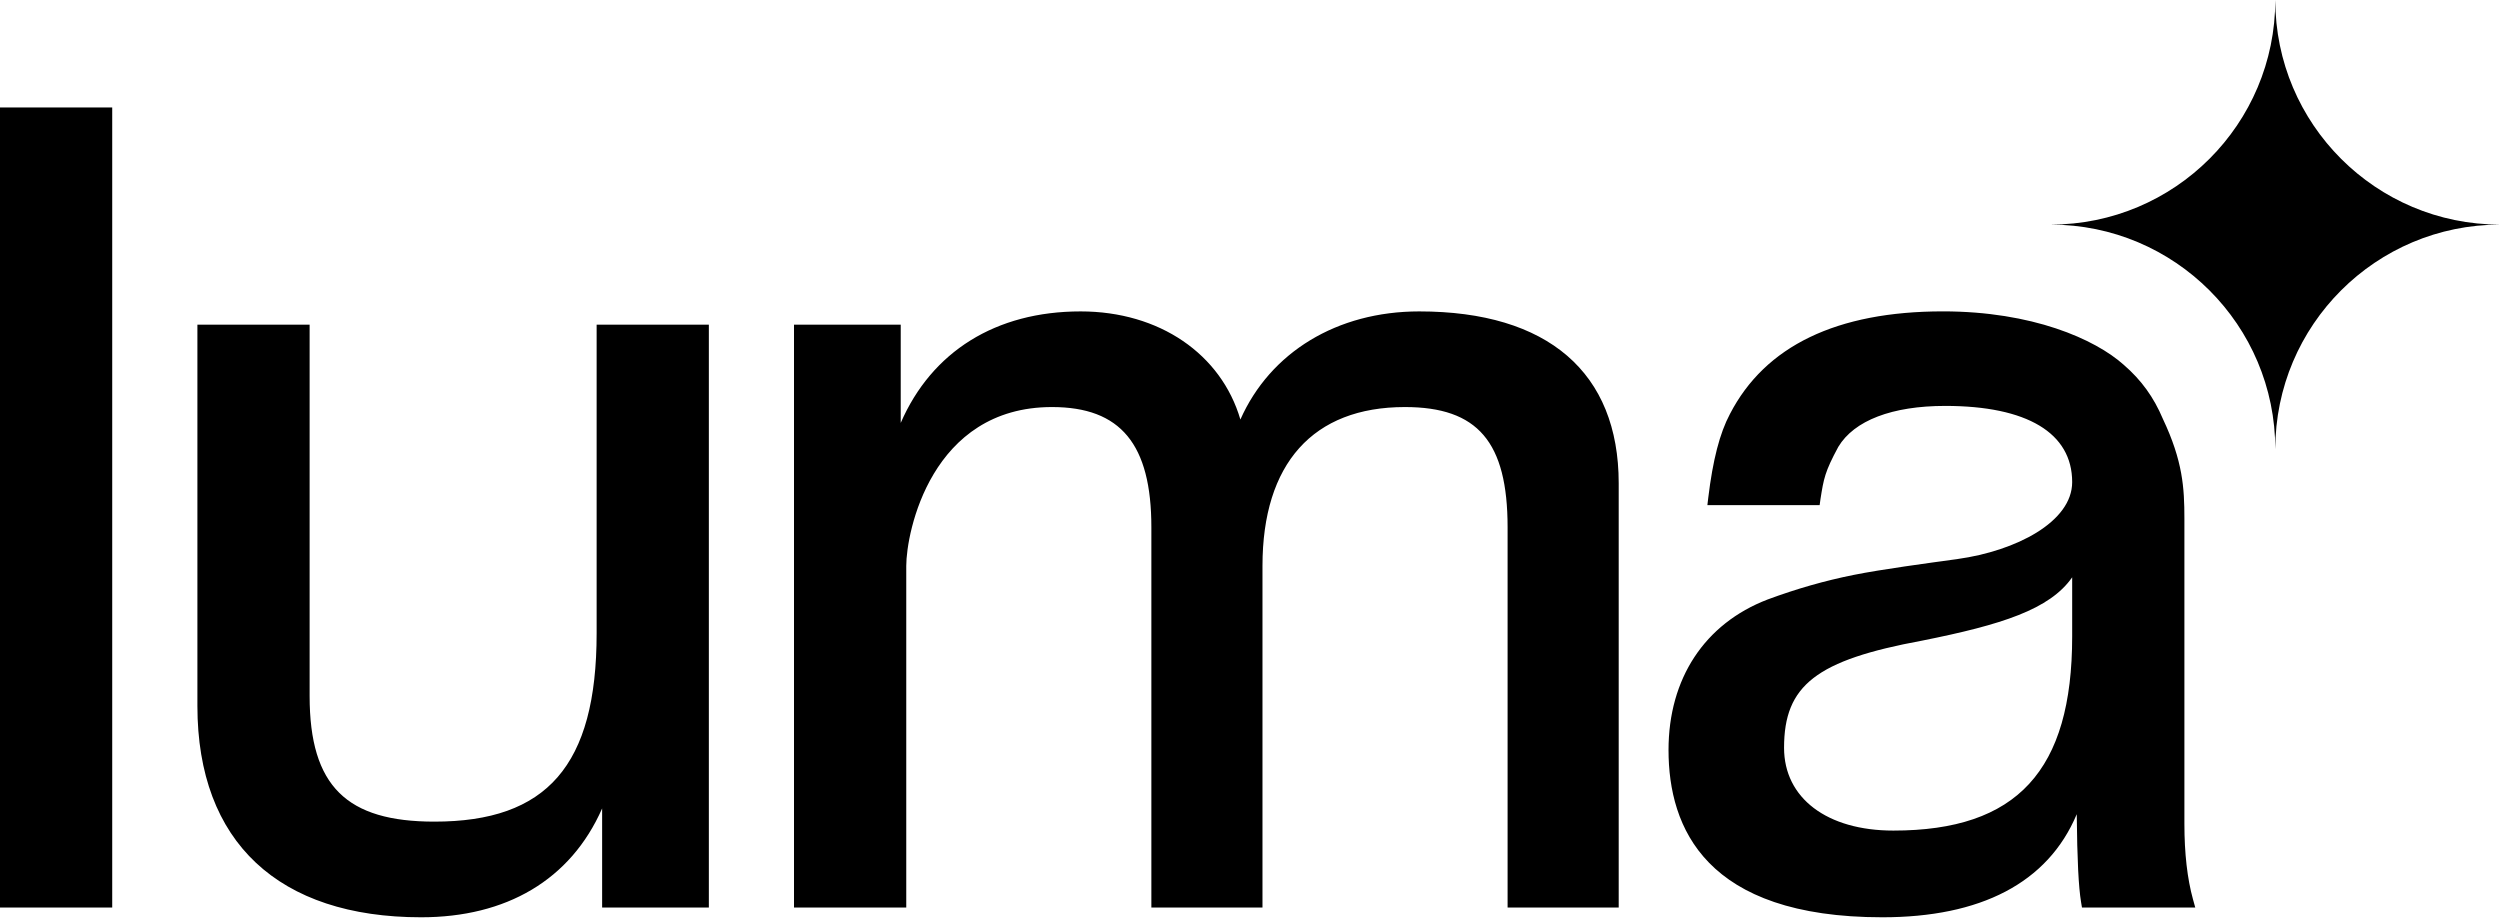
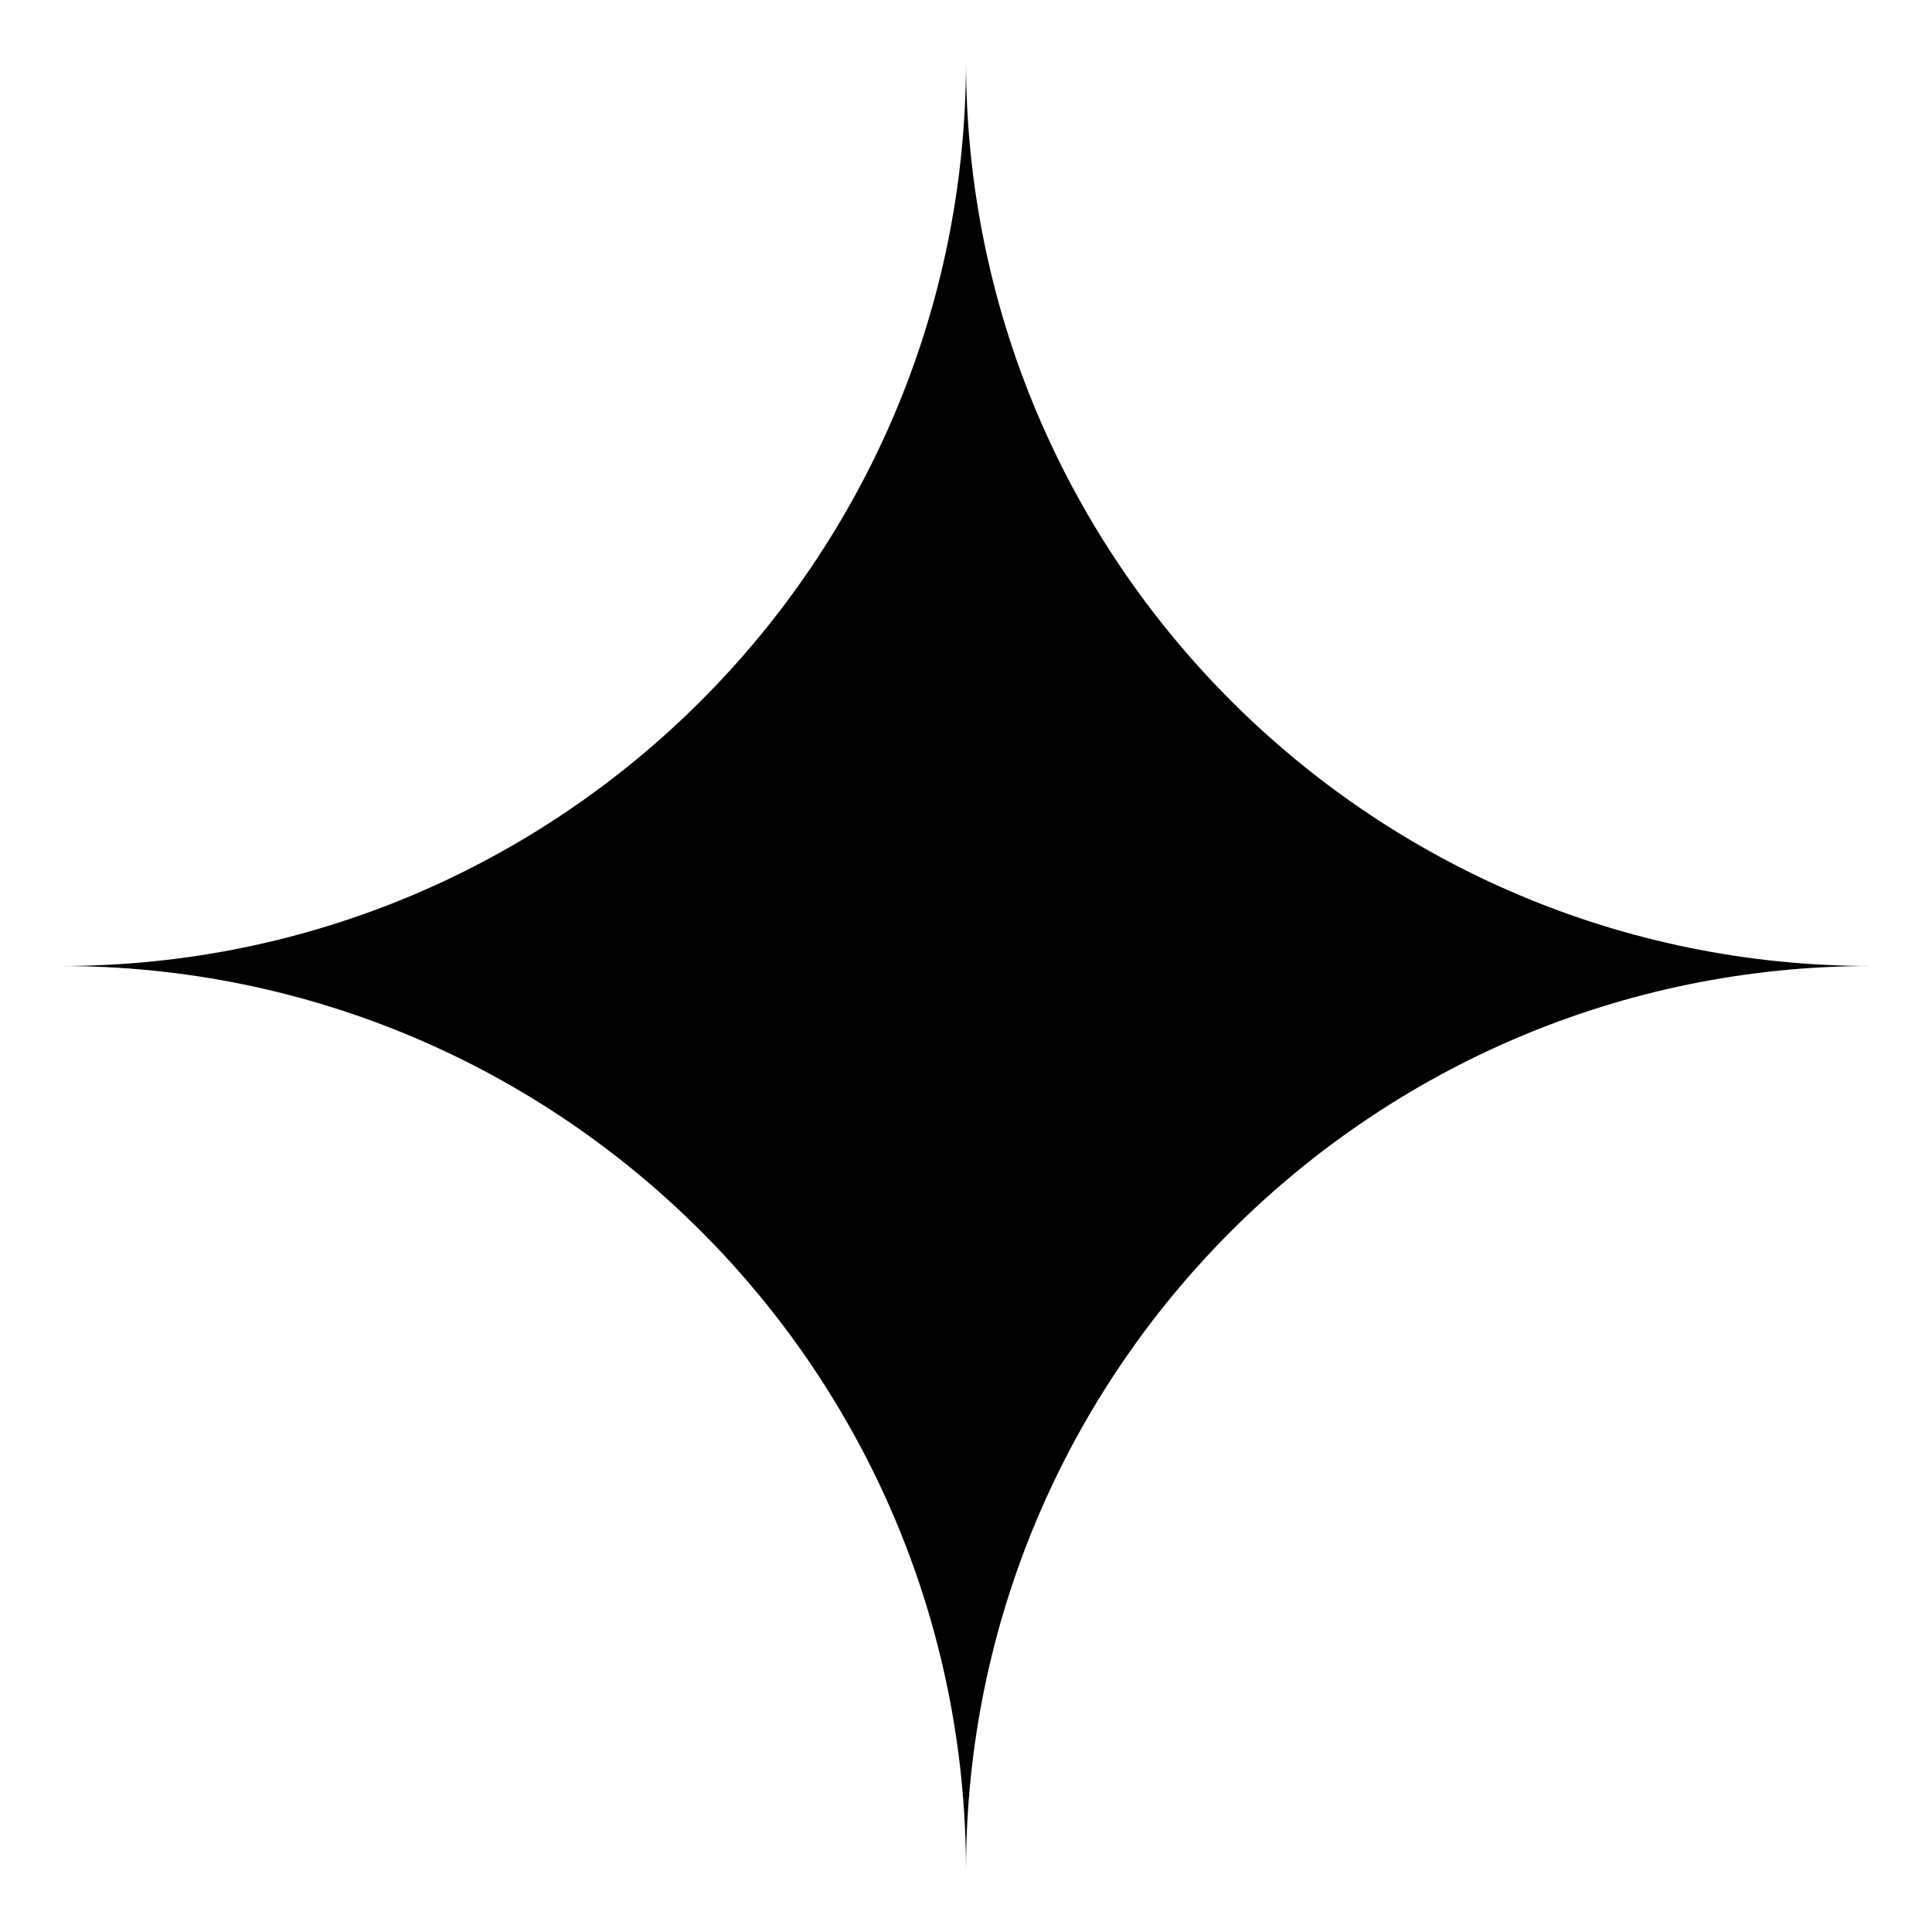
- <svg xmlns="http://www.w3.org/2000/svg" viewBox="0 0 1221 448">
-   <path fill="currentColor" d="M54.808 443.224H0V52.486h54.808zM205.689 448c-69.447 0-109.278-36.554-109.278-103.233V158.553h54.808v181.371c0 44.199 18.218 61.362 60.937 61.362 54.807 0 79.24-27.221 79.24-92.043v-150.69h54.807v284.671H294.08v-48.385C278.631 429.909 247.124 448 205.689 448m584.886-4.776h-54.267V257.55c0-41.718-14.538-58.746-50.164-58.746-44.846 0-69.548 27.559-69.548 77.597v166.84h-54.268V257.55c0-40.621-14.977-58.746-48.543-58.746-59.08 0-71.169 61.193-71.169 77.597v166.84h-54.825V158.553h52.123v47.997c15.129-34.833 46.416-54.46 87.868-54.46 38.497 0 68.653 20.842 78.024 52.806 14.555-32.825 47.176-52.806 87.345-52.806 62.828 0 97.424 29.804 97.424 83.926zM919.339 448c-86.315 0-104.432-43.659-104.432-81.698 0-34.884 17.627-61.684 48.357-73.497 14.217-5.265 27.945-9.181 41.993-11.999 13.896-2.785 35.964-5.721 50.84-7.78 28.518-3.966 55.953-18.125 55.953-37.567 0-23.998-22.015-37.212-61.998-37.212-25.935 0-44.491 7.105-52.225 19.998-6.585 12.185-7.125 15.526-8.695 25.433l-.422 3.021h-54.825l.422-3.544c2.246-18.547 5.606-31.559 10.587-40.942 17.189-33.264 52.207-50.14 104.06-50.14 43.529 0 74.156 13.484 88.286 26.108 8.58 7.425 14.66 15.83 19.13 26.445 9.71 20.539 10.49 33.635 10.49 48.604v149.136c0 14.43 1.42 26.817 4.19 36.841l1.11 4.017h-55.33l-.44-2.65c-1.21-7.324-1.89-20.555-2.11-42.916C1000.12 431.394 967.122 448 919.339 448m92.711-166.046c-10.94 15.695-34.408 23.154-73.226 30.917-51.718 9.552-67.489 21.771-67.489 52.351 0 24.572 20.954 40.435 53.39 40.435 60.396 0 87.325-29.246 87.325-94.811zM1221 109.696c-60.62 0-109.75-49.11-109.75-109.696 0 60.586-49.13 109.696-109.75 109.696 60.62 0 109.75 49.111 109.75 109.697 0-60.586 49.13-109.697 109.75-109.697" />
+ <svg xmlns="http://www.w3.org/2000/svg" width="500" height="500" viewBox="92 92 316 316" role="img" aria-label="Luma meeting icon">
+   <path fill="currentColor" d="M250 102C250 183.7 316.3 250 398 250C316.3 250 250 316.3 250 398C250 316.3 183.7 250 102 250C183.7 250 250 183.7 250 102Z" />
</svg>
